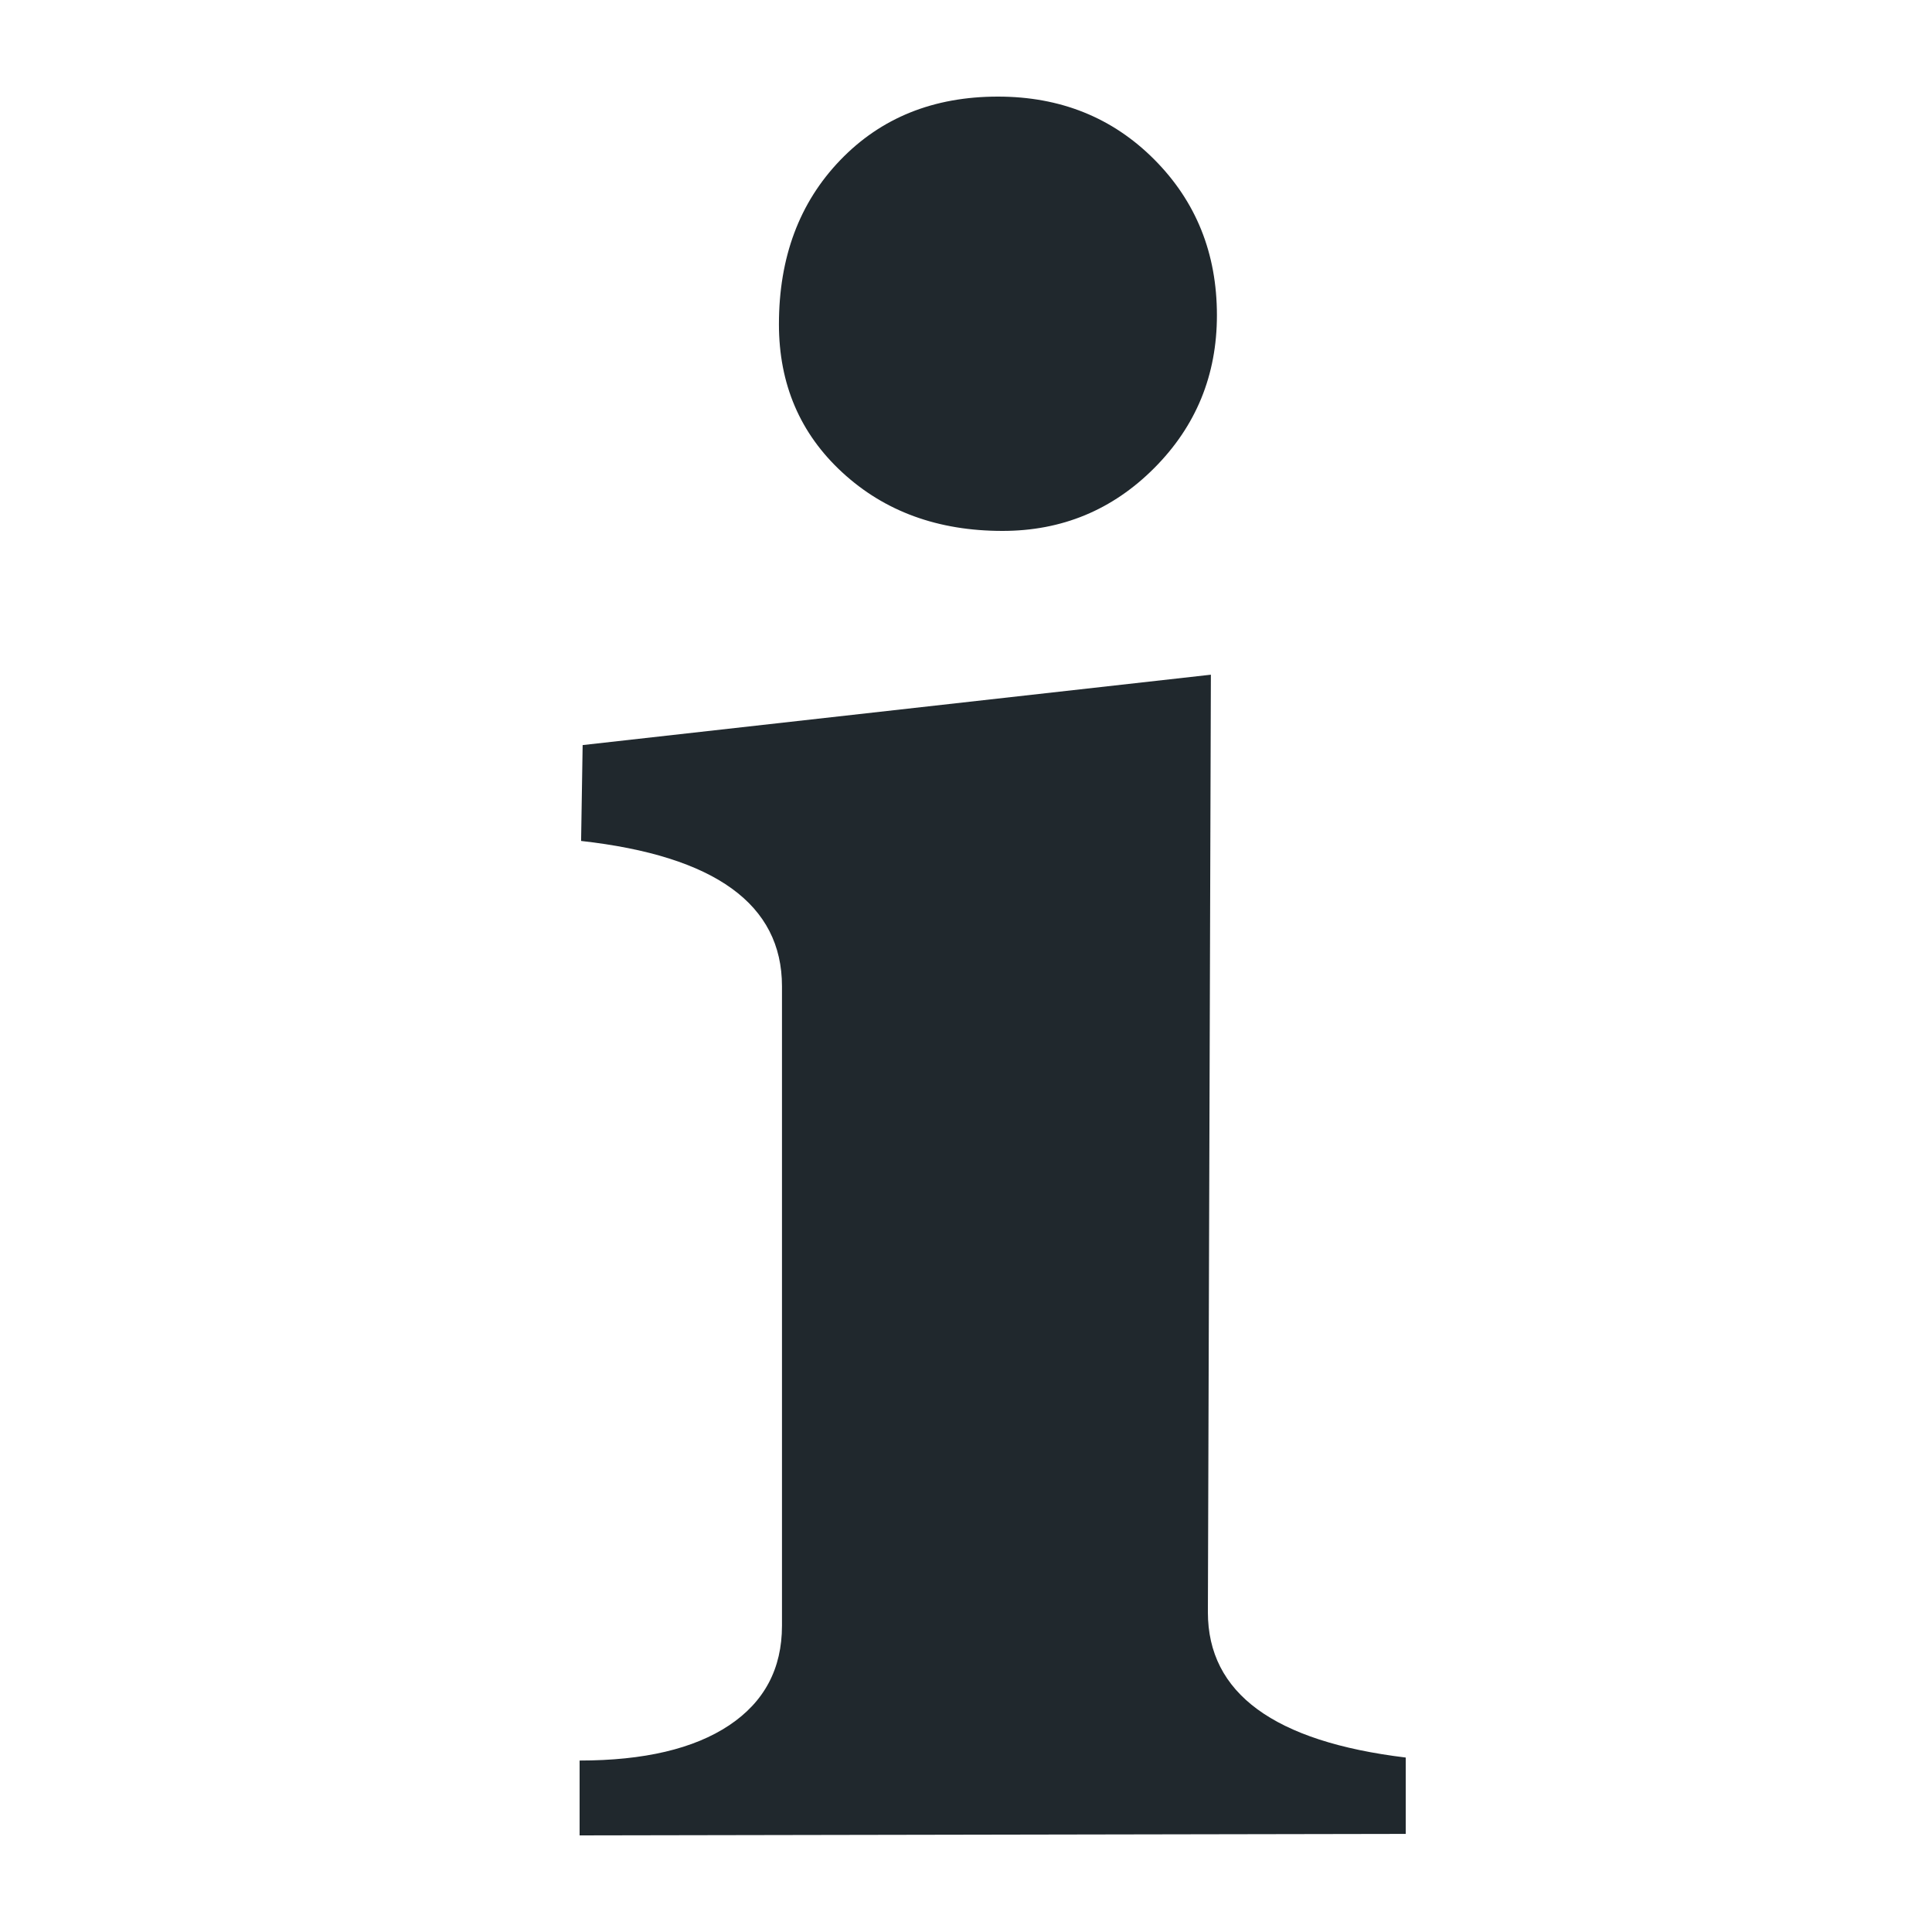
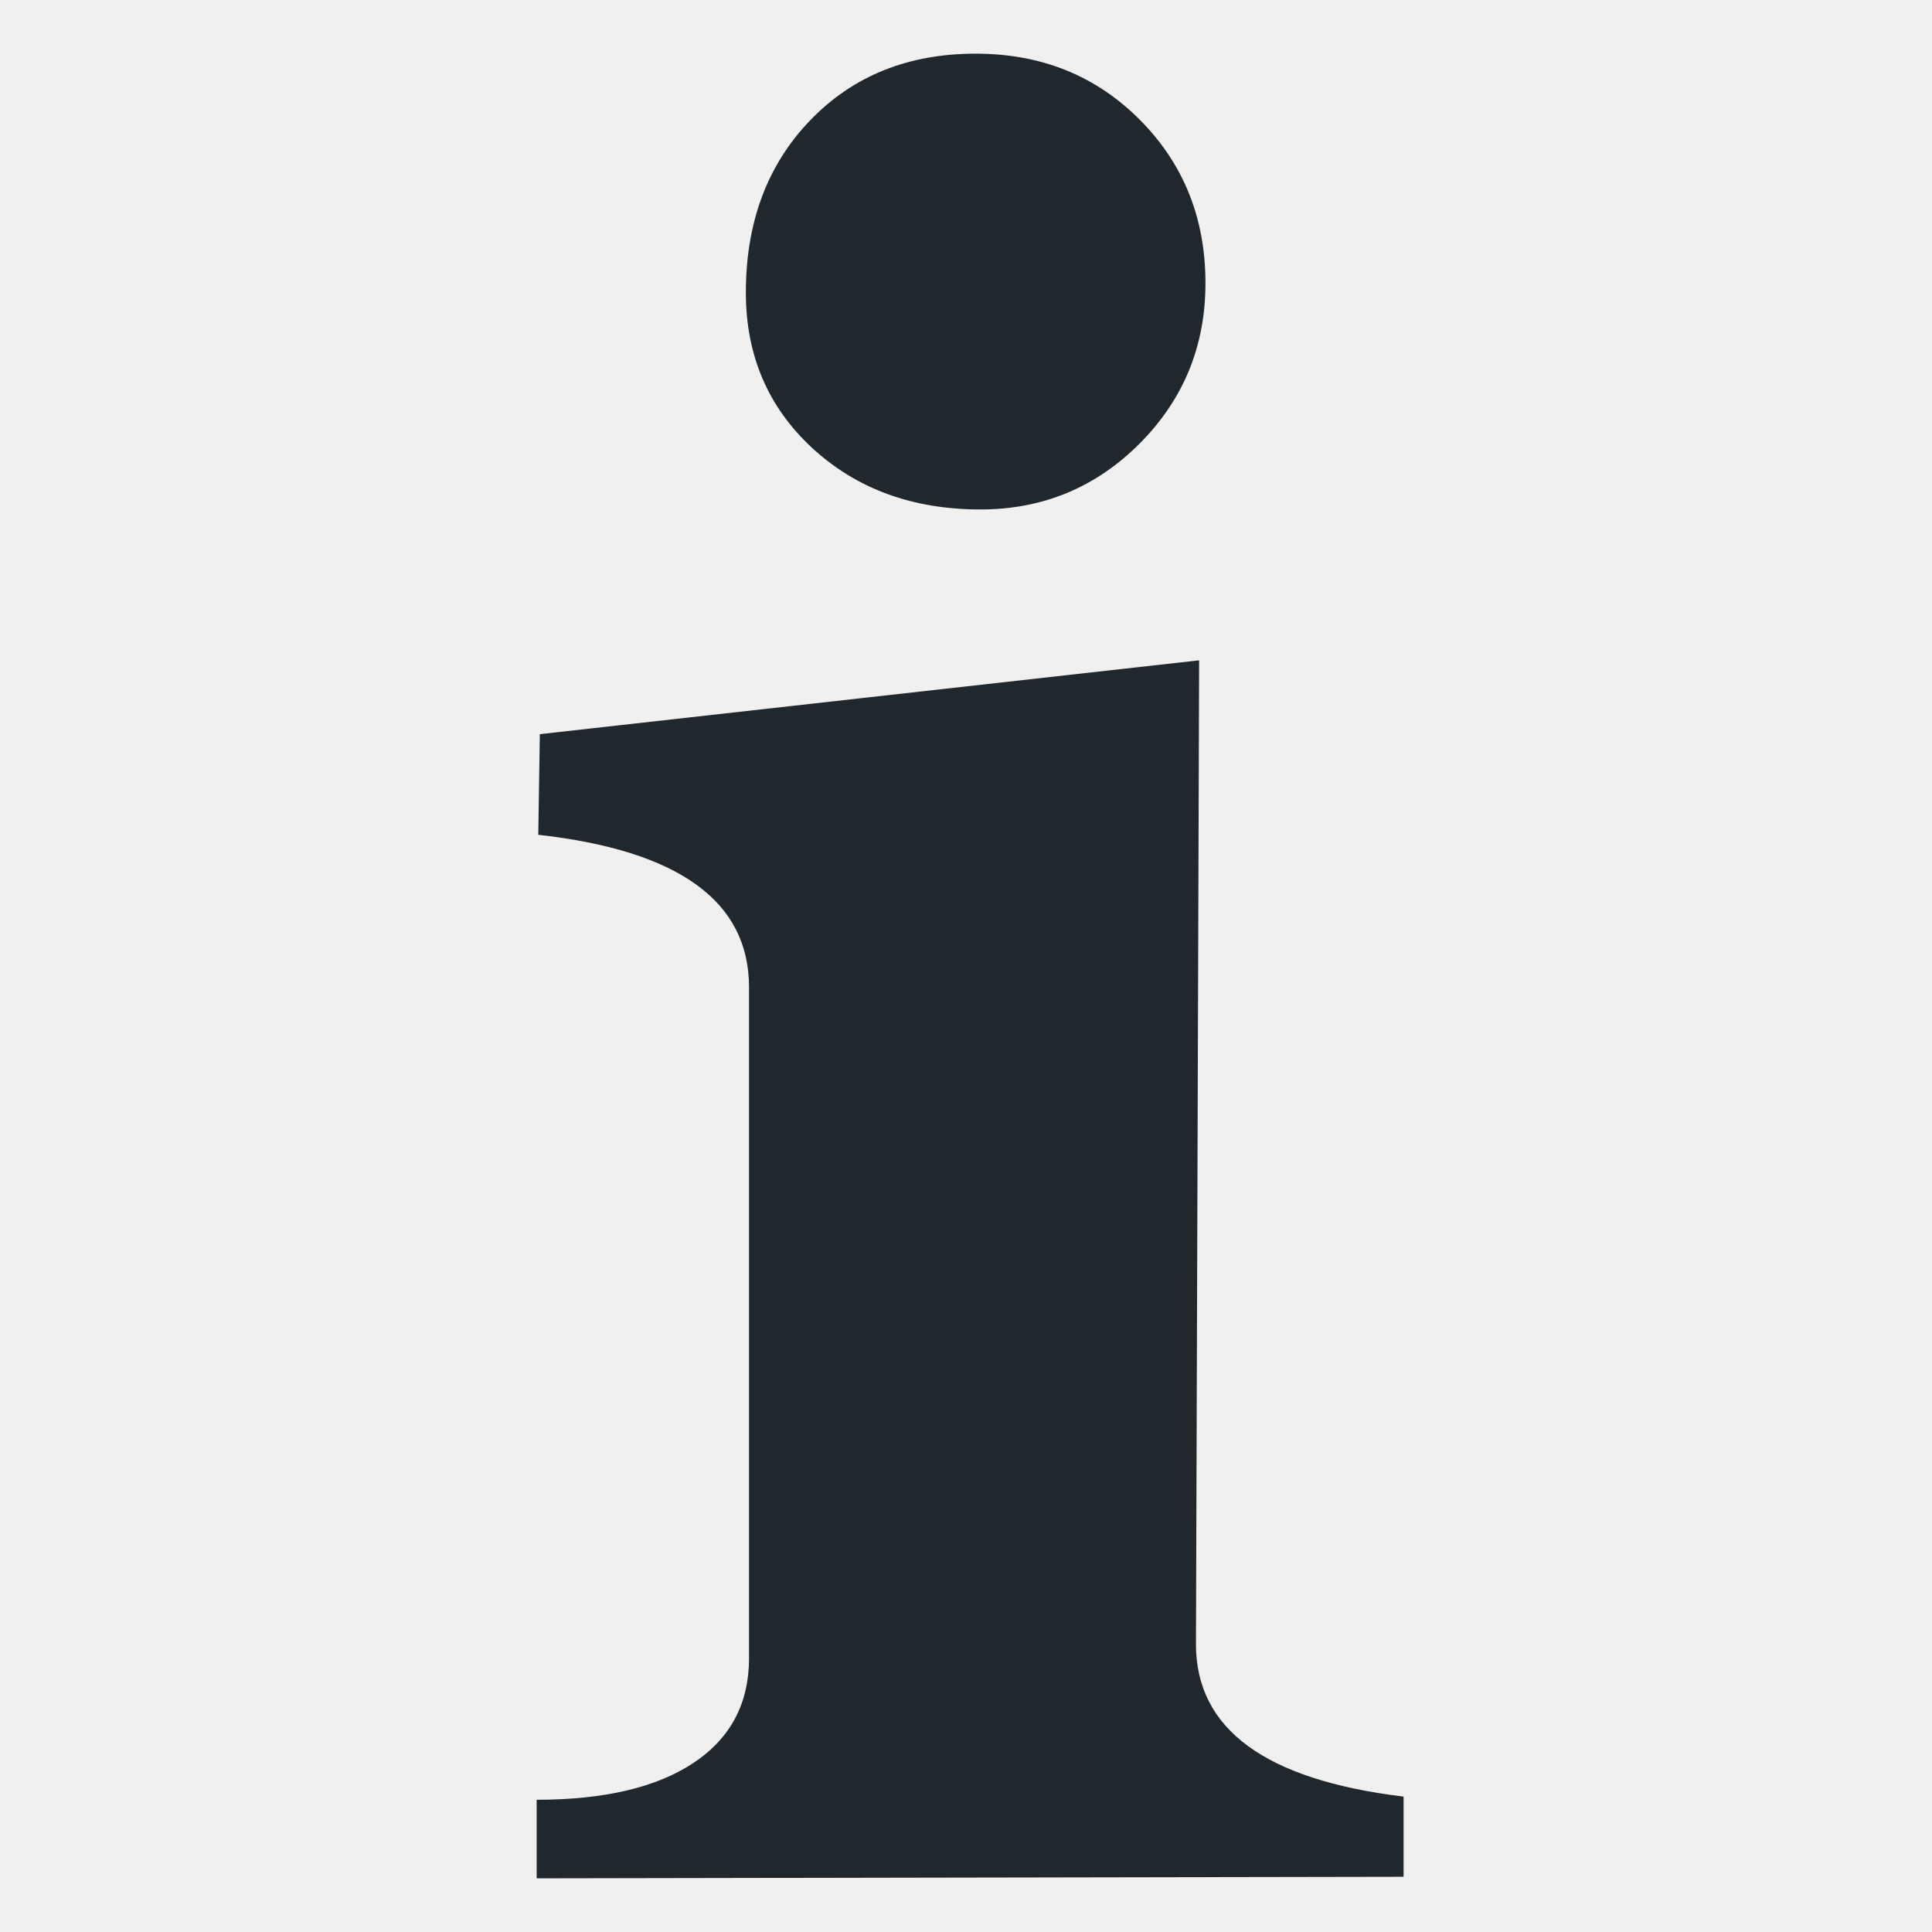
- <svg xmlns="http://www.w3.org/2000/svg" width="40" height="40" viewBox="0 0 40 40">
-   <g fill="none" fill-rule="evenodd">
-     <rect width="1440" height="4000" x="-150" y="-230" fill="#FFFFFF" />
-     <path fill="#20282D" d="M25.07,13.969 L25.008,33.38 C25.008,35.054 26.373,36.057 29.104,36.388 L29.104,37.969 L12,38 L12,36.45 C13.334,36.45 14.366,36.207 15.096,35.721 C15.825,35.235 16.19,34.548 16.19,33.659 L16.19,20.419 C16.19,18.724 14.804,17.721 12.031,17.411 L12.063,15.426 L25.07,13.969 Z M20.661,2 C21.954,2 23.033,2.434 23.898,3.302 C24.763,4.171 25.195,5.245 25.195,6.527 C25.195,7.767 24.763,8.822 23.898,9.69 C23.033,10.558 21.985,10.992 20.755,10.992 C19.421,10.992 18.316,10.589 17.441,9.783 C16.565,8.977 16.127,7.953 16.127,6.713 C16.127,5.328 16.55,4.196 17.394,3.318 C18.238,2.439 19.327,2 20.661,2 L20.661,2 Z" />
-   </g>
+ <svg xmlns="http://www.w3.org/2000/svg" width="36" height="36" viewBox="0 0 36 36">
+   <path fill="#20282D" fill-rule="evenodd" d="M22.344,12.304 L22.285,30.637 C22.285,32.218 23.574,33.165 26.154,33.477 L26.154,34.971 L10,35 L10,33.536 C11.26,33.536 12.235,33.306 12.924,32.848 C13.613,32.389 13.957,31.74 13.957,30.9 L13.957,18.395 C13.957,16.794 12.648,15.848 10.03,15.555 L10.059,13.68 L22.344,12.304 Z M18.18,1 C19.401,1 20.42,1.41 21.237,2.23 C22.054,3.05 22.462,4.065 22.462,5.276 C22.462,6.447 22.054,7.443 21.237,8.263 C20.42,9.083 19.43,9.493 18.269,9.493 C17.009,9.493 15.965,9.112 15.138,8.351 C14.312,7.589 13.898,6.623 13.898,5.451 C13.898,4.143 14.297,3.074 15.094,2.245 C15.891,1.415 16.92,1 18.18,1 L18.18,1 Z" />
</svg>
